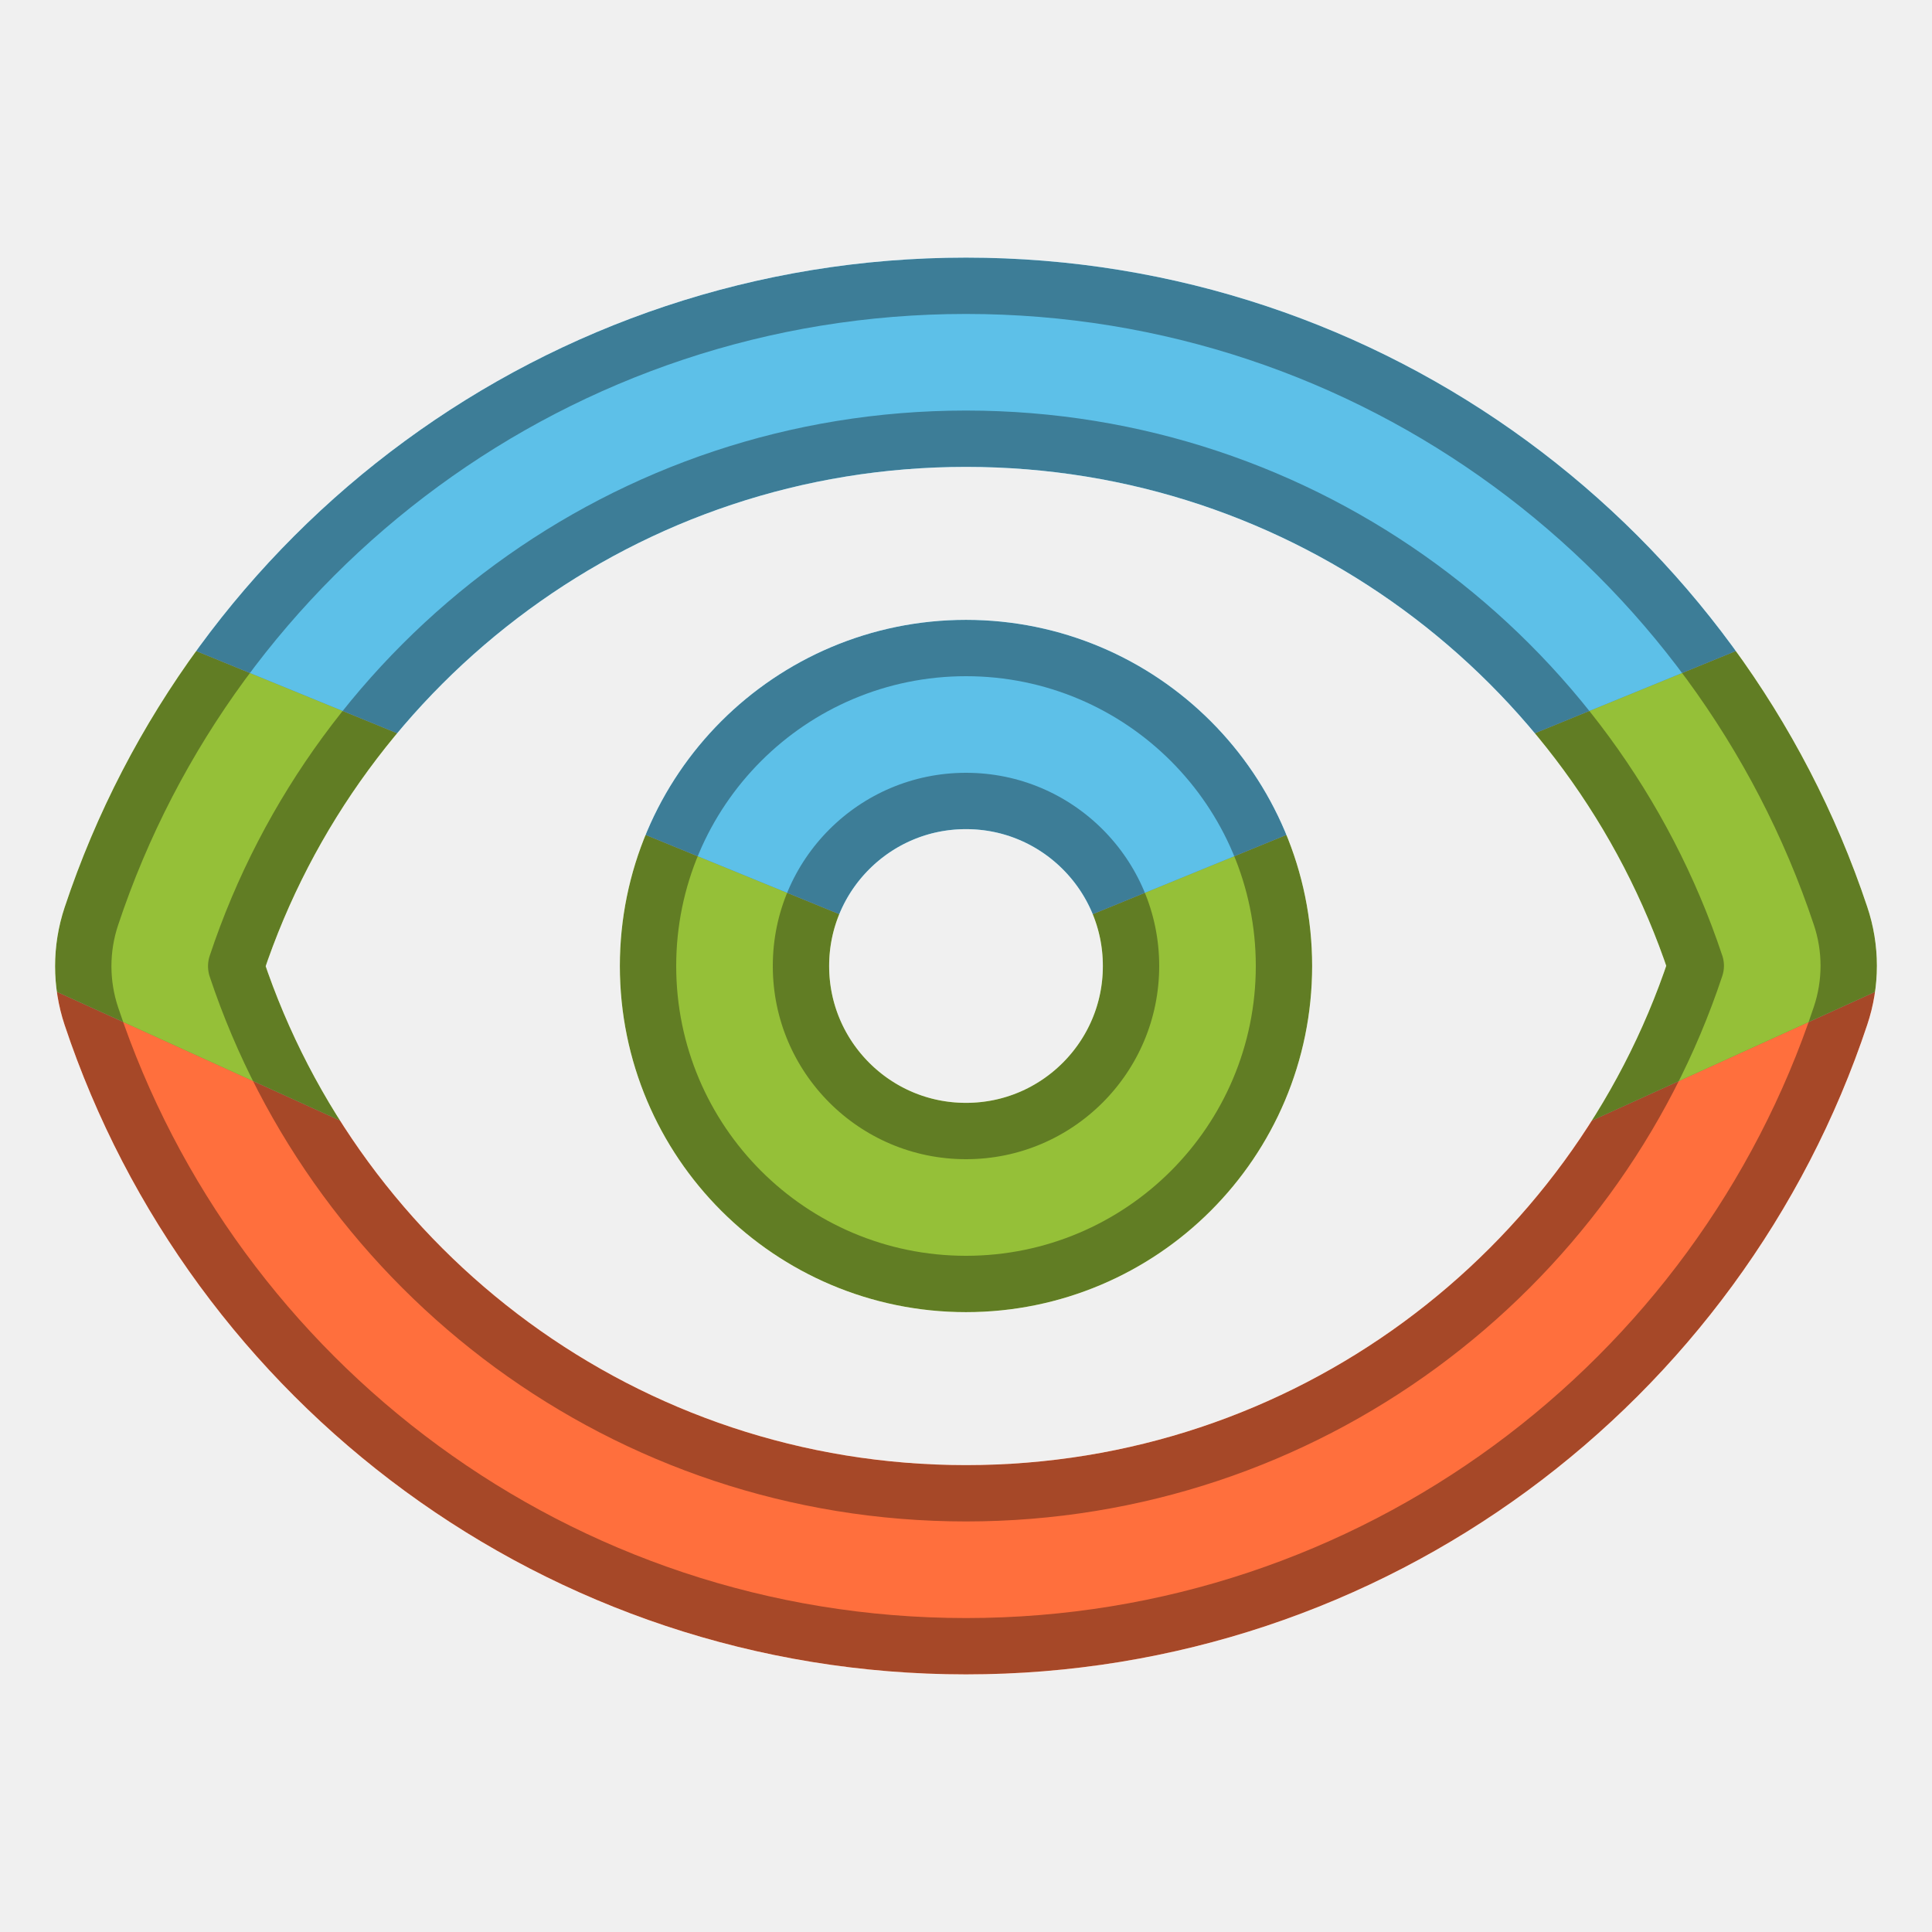
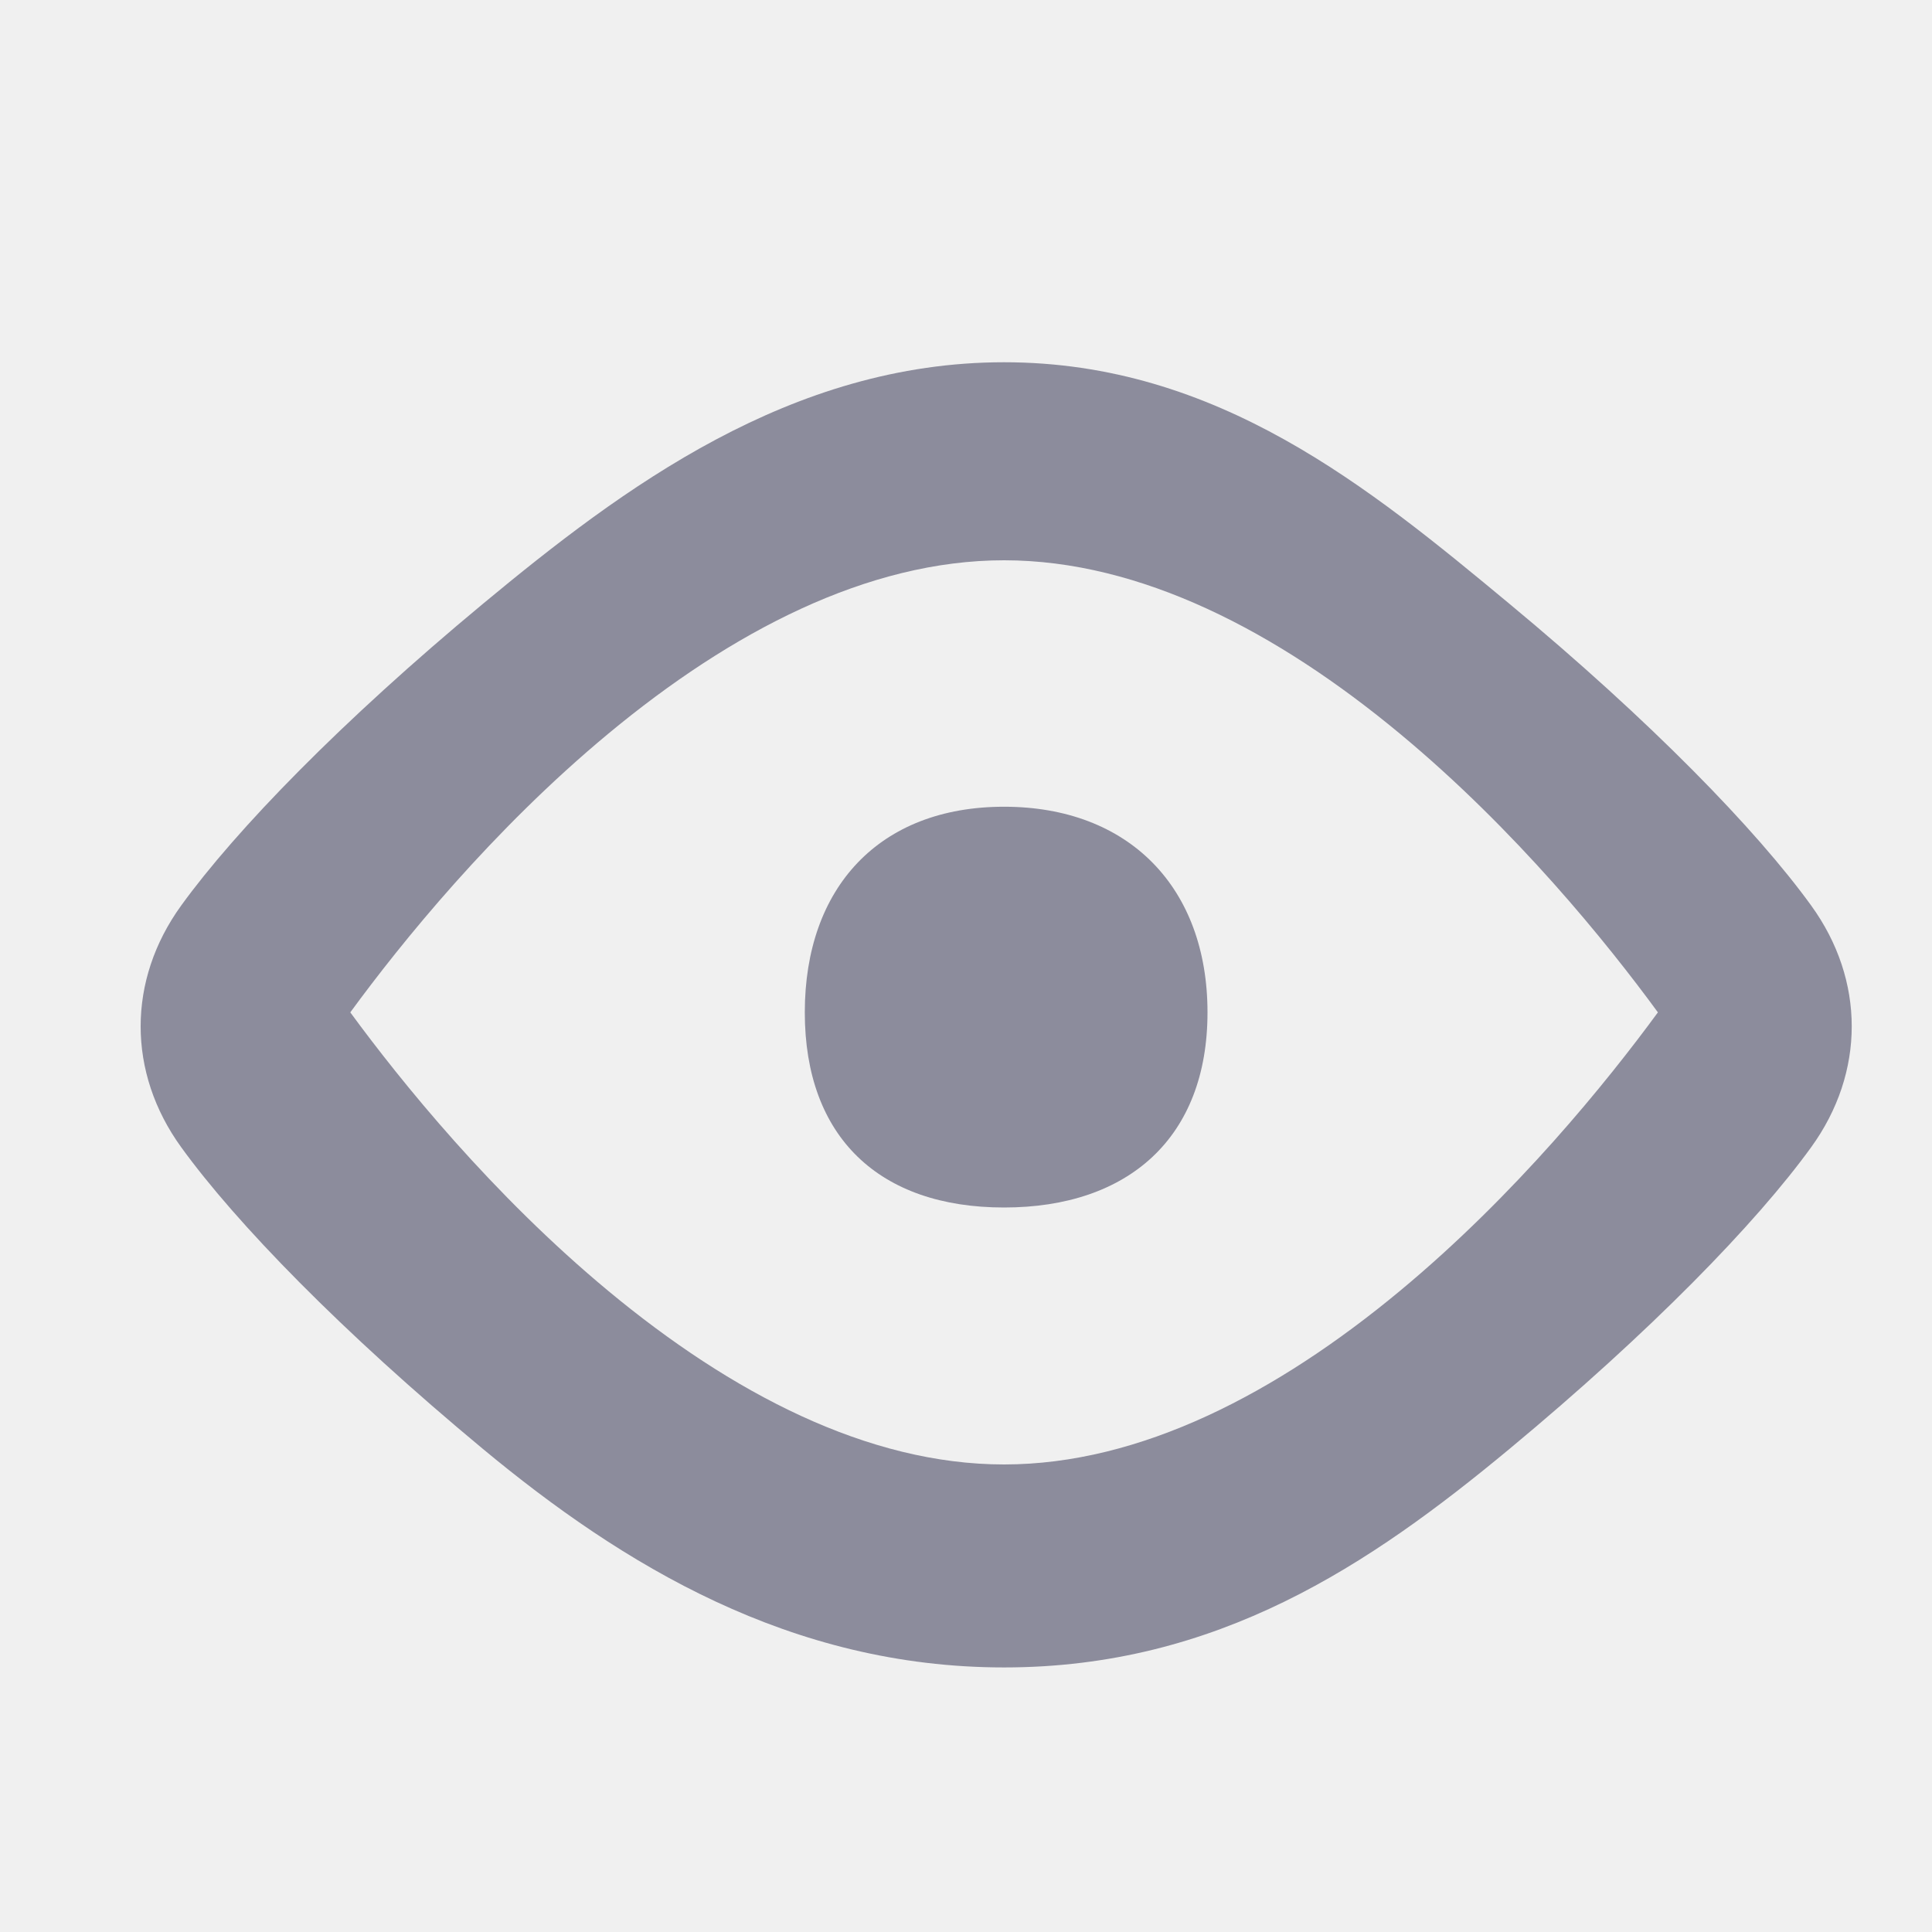
- <svg xmlns="http://www.w3.org/2000/svg" width="24" height="24" fill="none">
-   <g clip-path="url(#a)">
-     <mask id="b" width="24" height="24" x="0" y="0" maskUnits="userSpaceOnUse" style="mask-type:alpha">
-       <path stroke="#000" stroke-linecap="round" stroke-linejoin="round" stroke-width="2.6" d="M2.036 12.322a1.012 1.012 0 0 1 0-.639C3.423 7.51 7.36 4.5 12 4.5c4.638 0 8.573 3.007 9.963 7.178.07.207.07.431 0 .639C20.577 16.49 16.64 19.5 12 19.5c-4.638 0-8.574-3.007-9.964-7.178Z" />
-       <path stroke="#000" stroke-linecap="round" stroke-linejoin="round" stroke-width="2.6" d="M15 12a3 3 0 1 1-6 0 3 3 0 0 1 6 0Z" />
-     </mask>
-     <g mask="url(#b)">
-       <path fill="#FF6F3D" d="M12 17.454 0 12v12h24V12l-12 5.454Z" />
-       <path fill="#95C038" d="m0 12 12 5.455L24 12V7.09L12 12 0 7.09V12Z" />
-       <path fill="#5DC0E8" d="M24 0H0v7.09L12 12l12-4.91V0Z" />
-       <path stroke="#000" stroke-linecap="round" stroke-linejoin="round" stroke-opacity=".35" stroke-width="2.6" d="M2.036 12.322a1.012 1.012 0 0 1 0-.639C3.423 7.51 7.36 4.5 12 4.5c4.638 0 8.573 3.007 9.963 7.178.07.207.07.431 0 .639C20.577 16.49 16.64 19.5 12 19.5c-4.638 0-8.574-3.007-9.964-7.178Z" />
-       <path stroke="#000" stroke-linecap="round" stroke-linejoin="round" stroke-opacity=".35" stroke-width="2.6" d="M15 12a3 3 0 1 1-6 0 3 3 0 0 1 6 0Z" />
-       <mask id="c" width="24" height="24" x="0" y="0" maskUnits="userSpaceOnUse" style="mask-type:alpha">
-         <path stroke="#000" stroke-linecap="round" stroke-linejoin="round" stroke-width="1.2" d="M2.036 12.322a1.012 1.012 0 0 1 0-.639C3.423 7.51 7.36 4.5 12 4.5c4.638 0 8.573 3.007 9.963 7.178.07.207.07.431 0 .639C20.577 16.49 16.64 19.5 12 19.5c-4.638 0-8.574-3.007-9.964-7.178Z" />
-         <path stroke="#000" stroke-linecap="round" stroke-linejoin="round" stroke-width="1.2" d="M15 12a3 3 0 1 1-6 0 3 3 0 0 1 6 0Z" />
-       </mask>
-       <g mask="url(#c)">
-         <path fill="#FF6F3D" d="M12 17.454 0 12v12h24V12l-12 5.454Z" />
-         <path fill="#95C038" d="m0 12 12 5.455L24 12V7.09L12 12 0 7.09V12Z" />
-         <path fill="#5DC0E8" d="M24 0H0v7.09L12 12l12-4.91V0Z" />
-       </g>
-     </g>
-   </g>
-   <defs>
-     <clipPath id="a">
-       <path fill="#fff" d="M0 0h24v24H0z" />
-     </clipPath>
-   </defs>
+ <svg xmlns="http://www.w3.org/2000/svg" width="16" height="16" viewBox="0 0 16 16" fill="none">
+   <path fill-rule="evenodd" clip-rule="evenodd" d="M5.039 10.692C4.077 9.894 3.321 8.957 2.901 8.384C3.321 7.81 4.077 6.873 5.039 6.075C6.054 5.233 7.184 4.64 8.315 4.64C9.447 4.64 10.577 5.233 11.592 6.075C12.554 6.873 13.31 7.81 13.73 8.384C13.31 8.957 12.554 9.894 11.592 10.692C10.577 11.534 9.447 12.128 8.315 12.128C7.184 12.128 6.054 11.534 5.039 10.692ZM8.315 3C6.548 3 5.156 4.041 4 5C2.83 5.971 1.955 6.871 1.5 7.5C1.053 8.118 1.053 8.882 1.5 9.5C1.955 10.129 2.83 11.029 4 12C5.156 12.959 6.548 13.809 8.315 13.809C10.083 13.809 11.344 12.959 12.5 12C13.67 11.029 14.545 10.129 15 9.5C15.447 8.882 15.447 8.118 15 7.5C14.545 6.871 13.67 5.971 12.5 5C11.344 4.041 10.083 3 8.315 3ZM8.315 6.681C7.282 6.681 6.665 7.35 6.665 8.384C6.665 9.418 7.282 10 8.315 10C9.349 10 10 9.418 10 8.384C10 7.35 9.349 6.681 8.315 6.681Z" fill="#8C8C9C" />
</svg>
